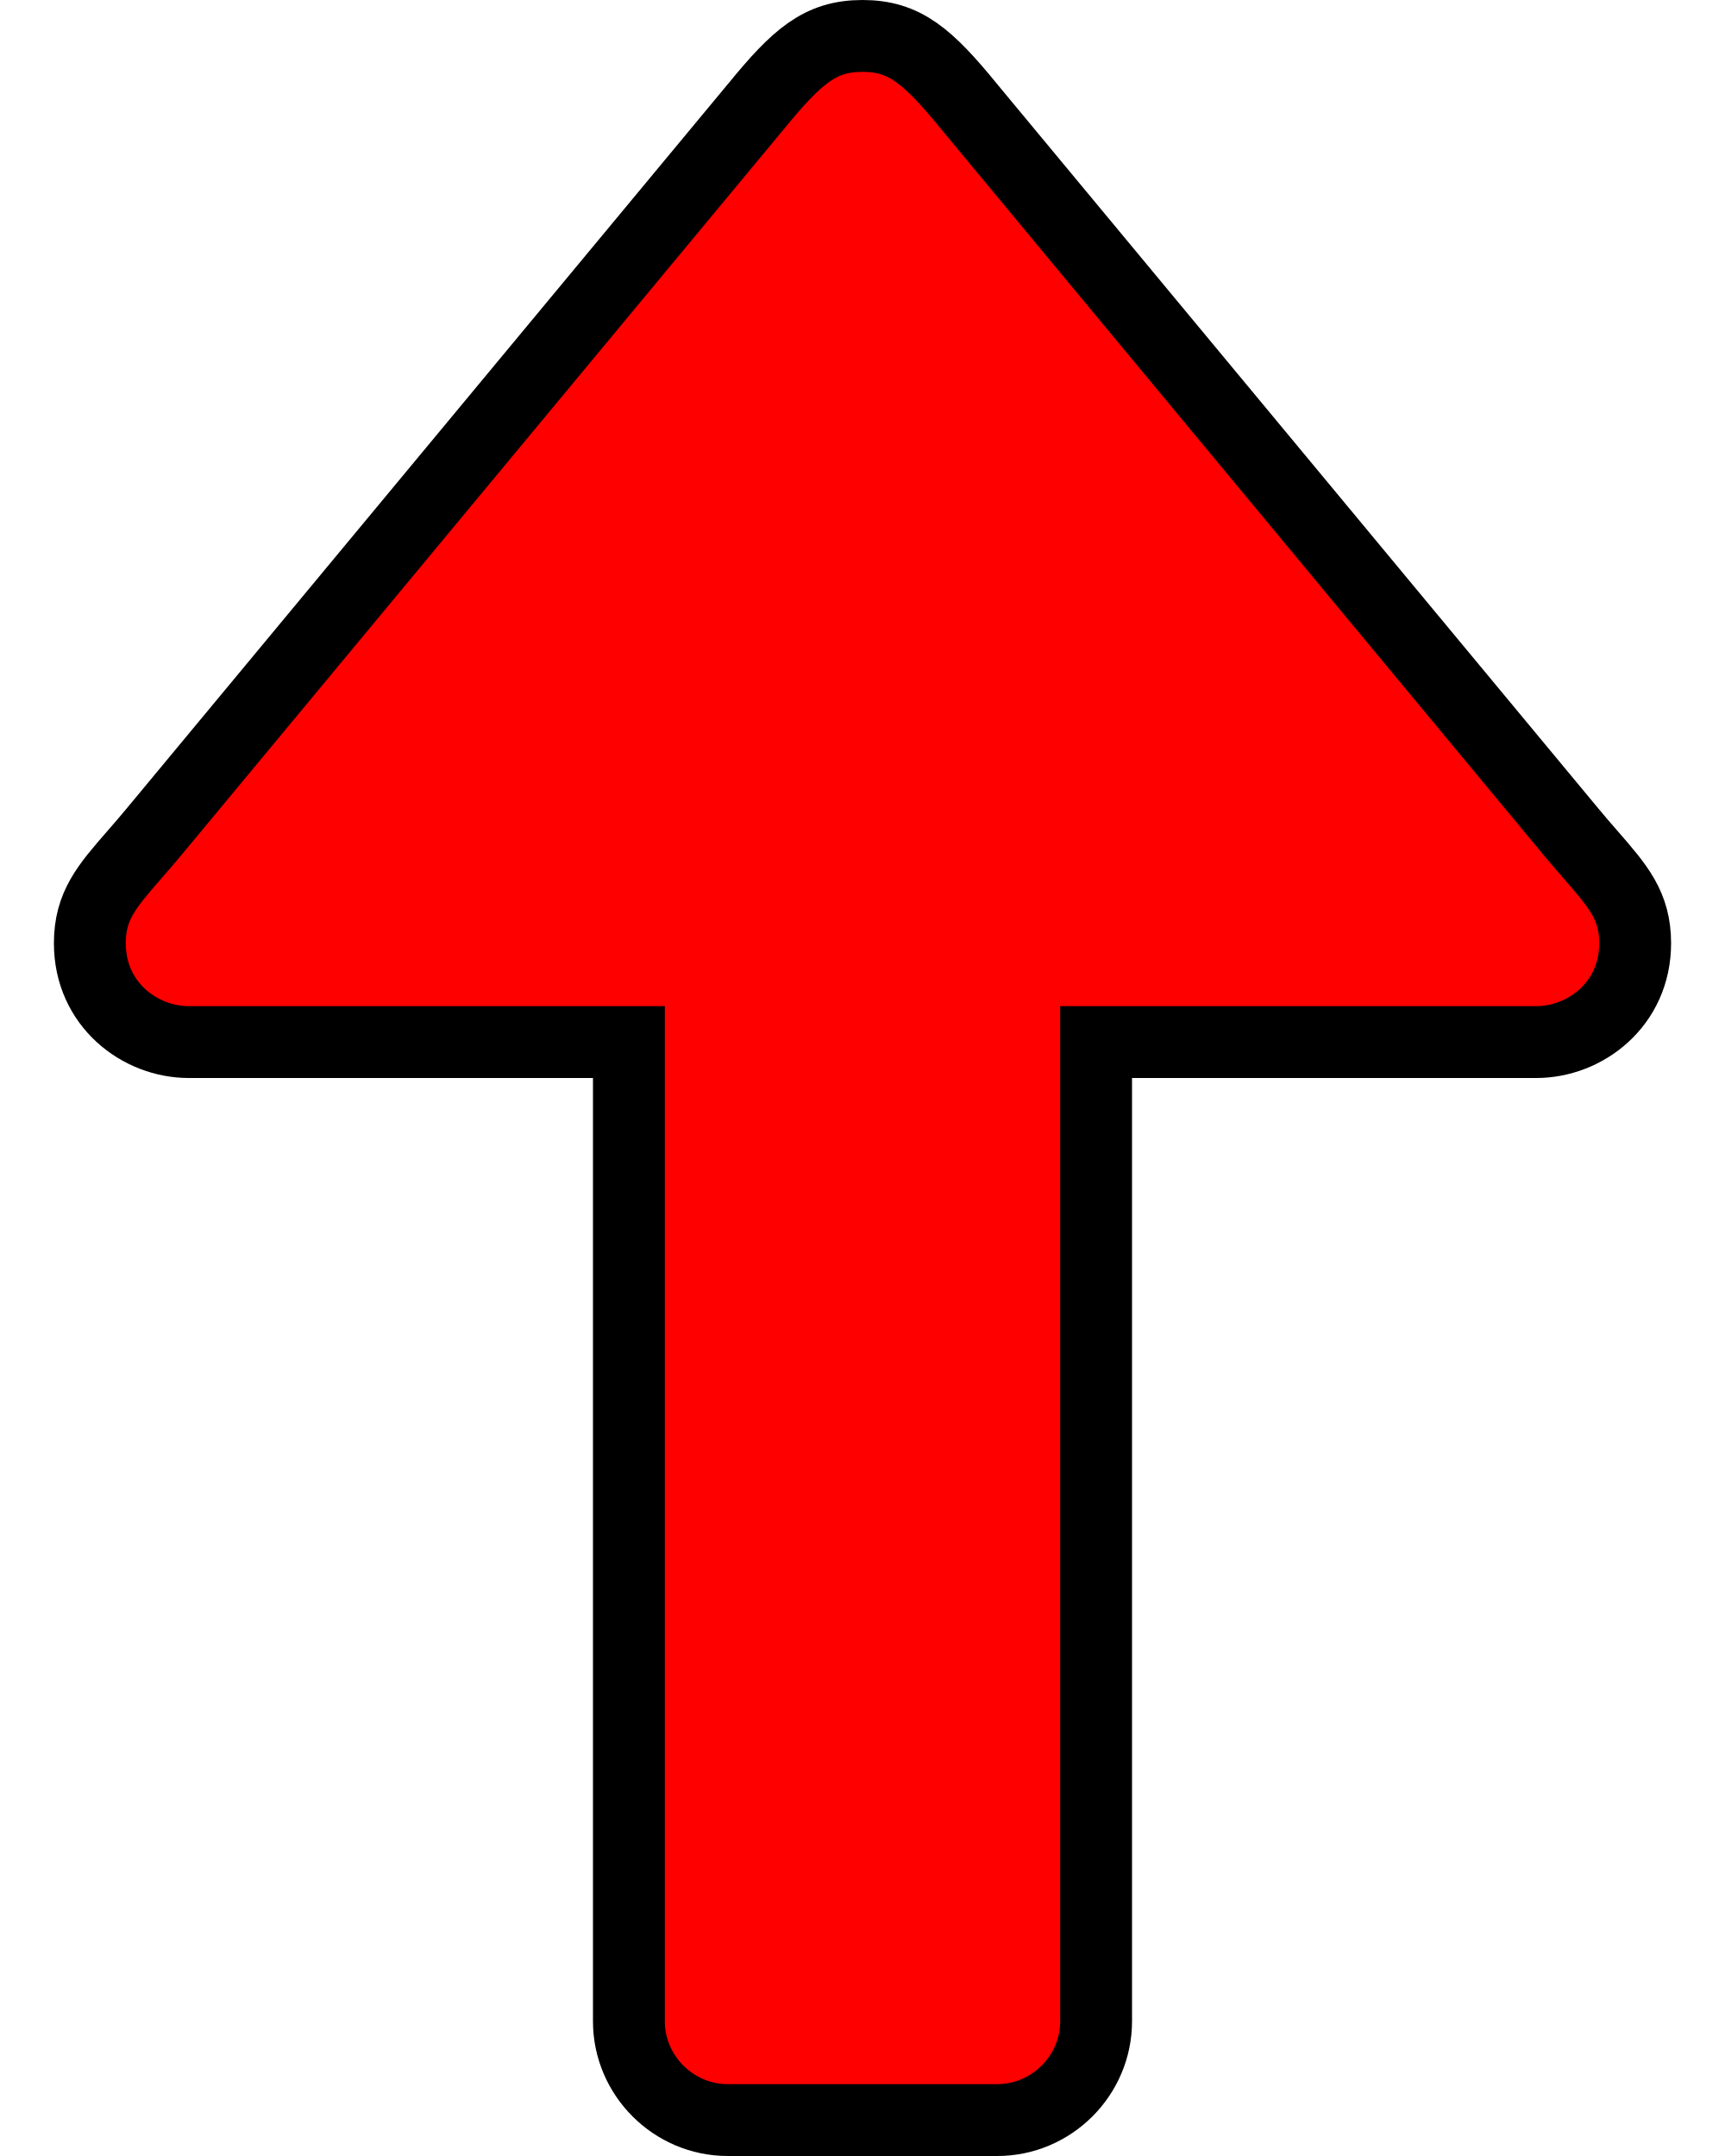
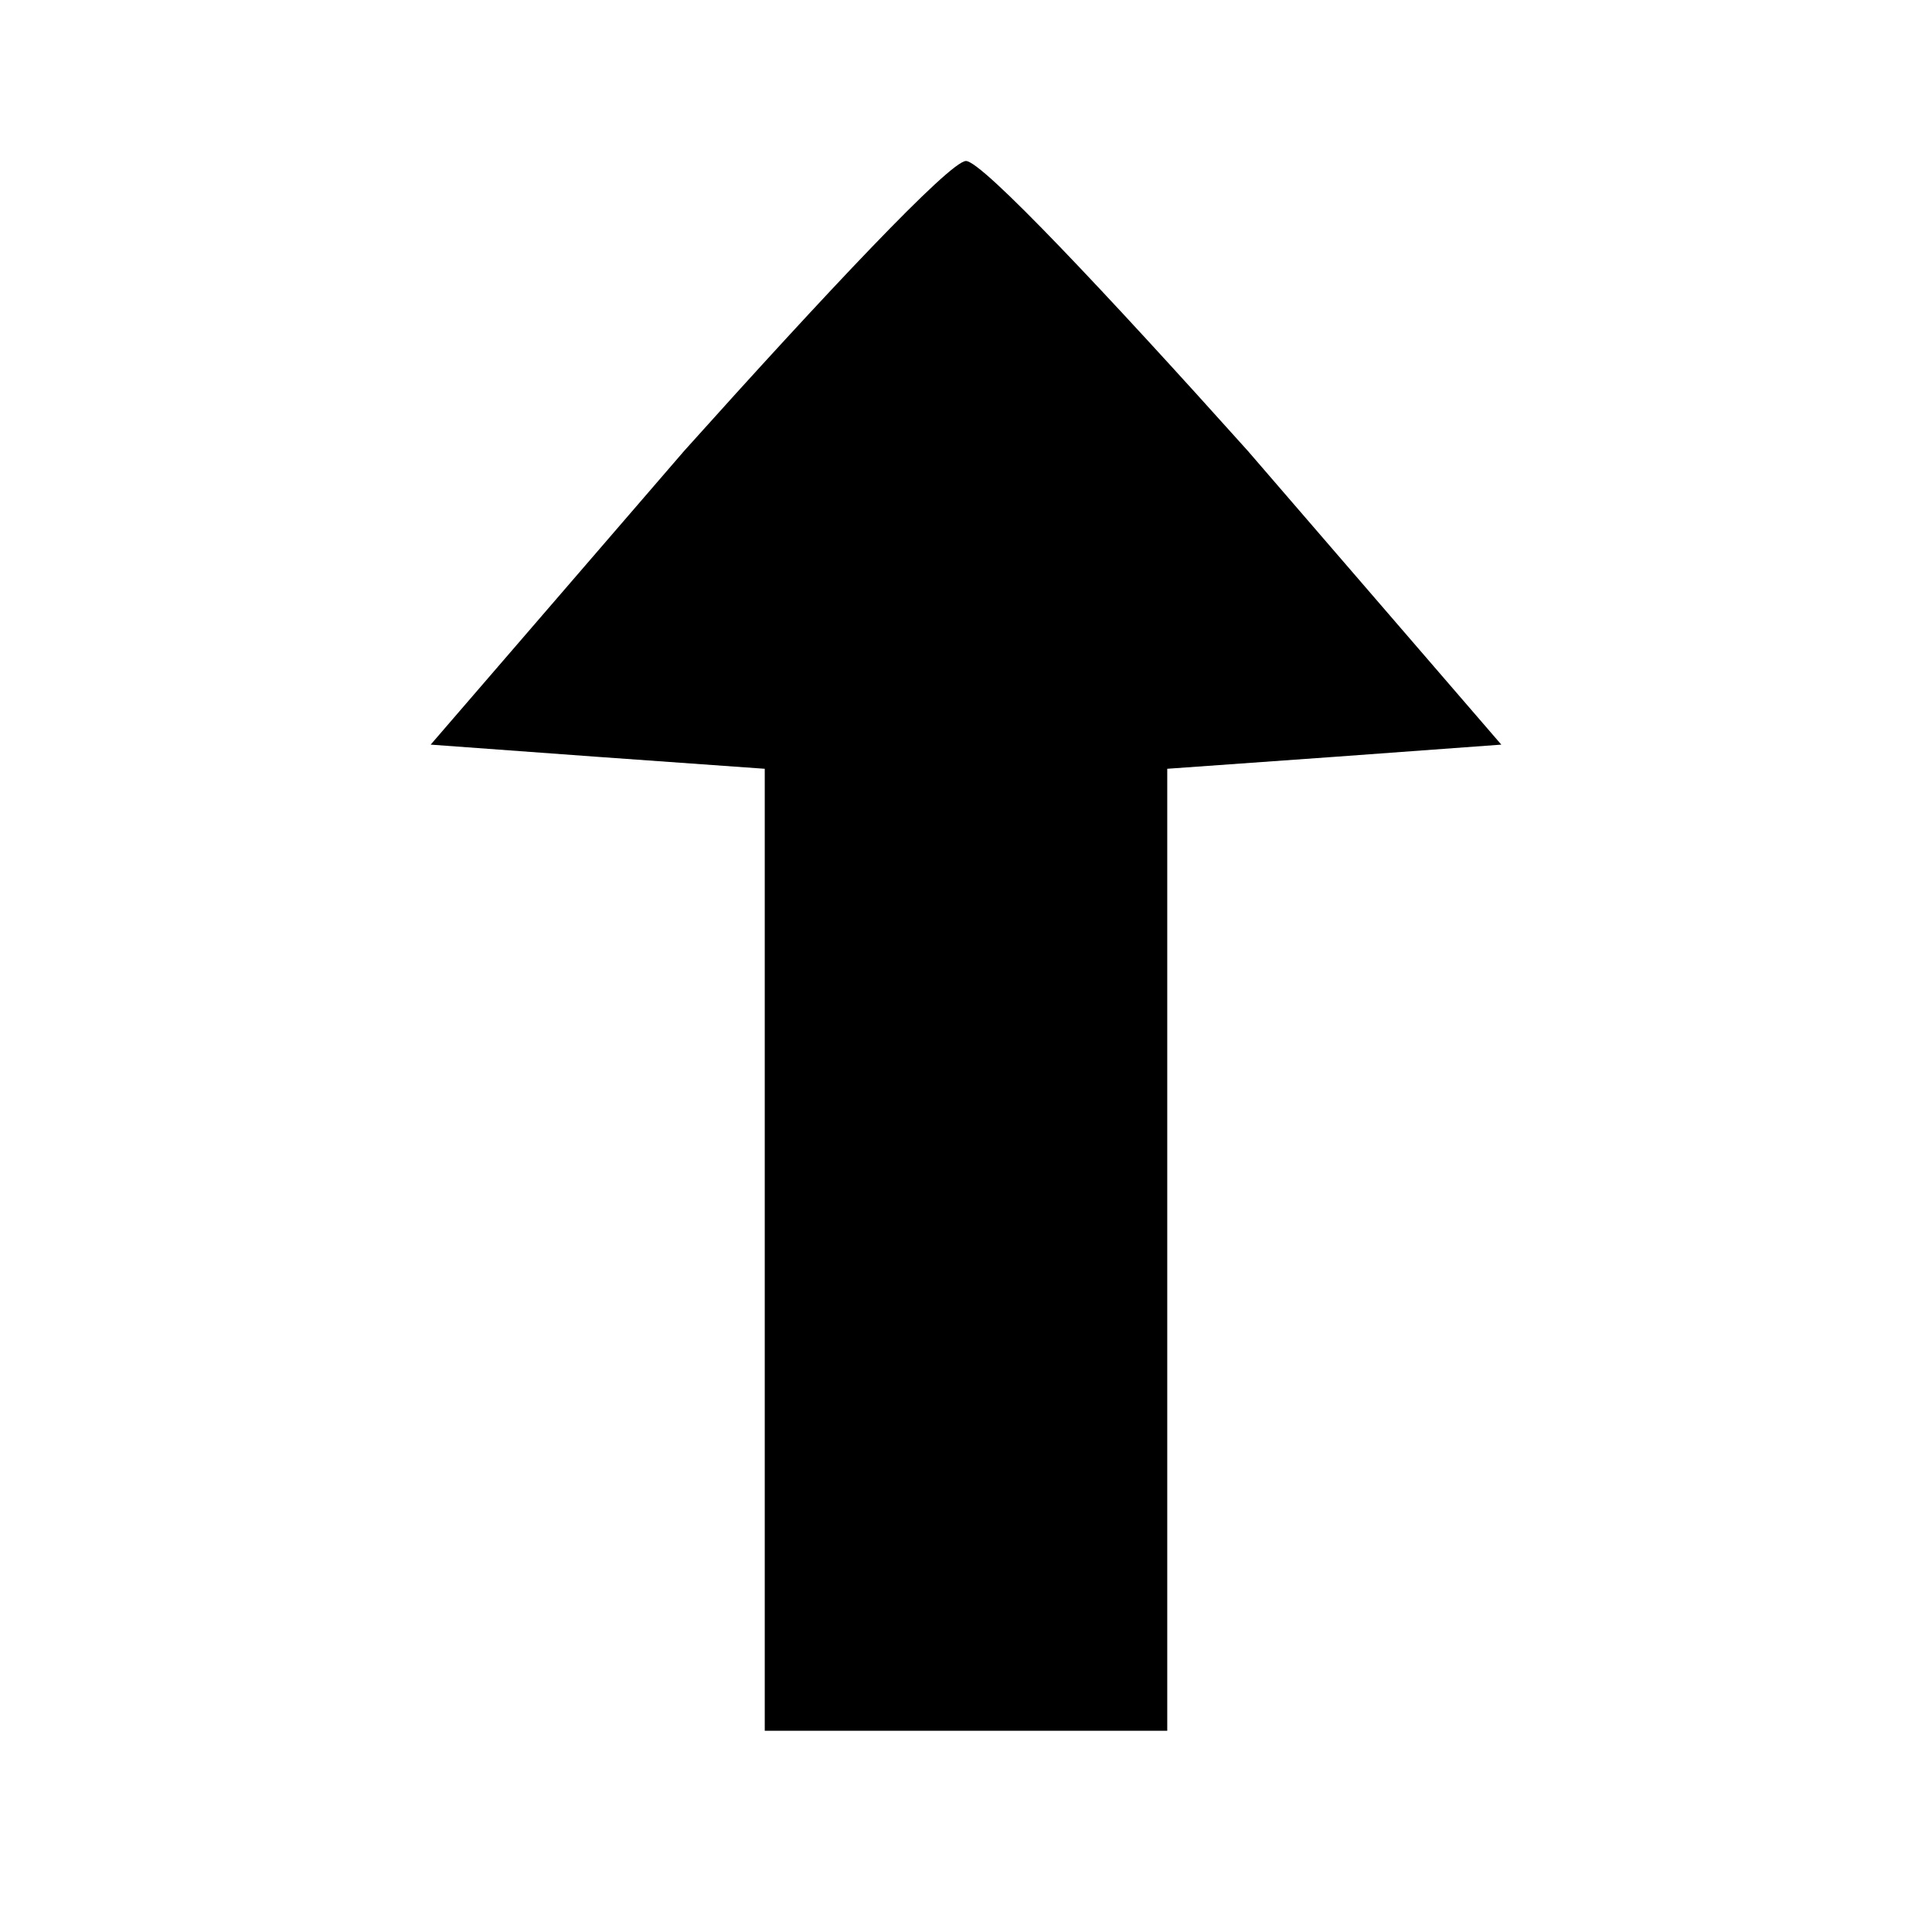
- <svg xmlns="http://www.w3.org/2000/svg" width="24" height="30" viewBox="0 0 24 30" fill="none">
-   <path d="M15.75 14.5H15.25V15L15.25 28.125C15.25 28.88 14.63 29.5 13.875 29.5H10.125C9.37 29.5 8.75 28.88 8.75 28.125V15V14.5H8.25H2.625C1.947 14.5 1.25 13.976 1.25 13.125C1.25 12.605 1.485 12.335 1.87 11.893C1.955 11.795 2.048 11.689 2.147 11.569L10.51 1.491L10.51 1.491L10.513 1.488C11.093 0.775 11.416 0.5 12 0.5C12.584 0.5 12.905 0.775 13.488 1.488L13.488 1.488L13.49 1.491L21.853 11.569C21.853 11.569 21.853 11.569 21.853 11.569C21.952 11.689 22.045 11.795 22.13 11.893C22.515 12.335 22.75 12.605 22.75 13.125C22.75 13.976 22.053 14.5 21.375 14.5H15.75Z" fill="#FF0000" stroke="black" />
+ <svg xmlns="http://www.w3.org/2000/svg" version="1.0" width="48pt" height="48pt" viewBox="0 0 48 48" preserveAspectRatio="xMidYMid meet">
+   <g transform="translate(0,48) scale(0.1,-0.1)" fill="#000000" stroke="none">
+     <path d="M170 368 l-63 -73 41 -3 42 -3 0 -120 0 -119 50 0 50 0 0 119 0 120 42 3 41 3 -63 73 c-35 39 -66 72 -70 72 -4 0 -35 -33 -70 -72z" />
+   </g>
</svg>
